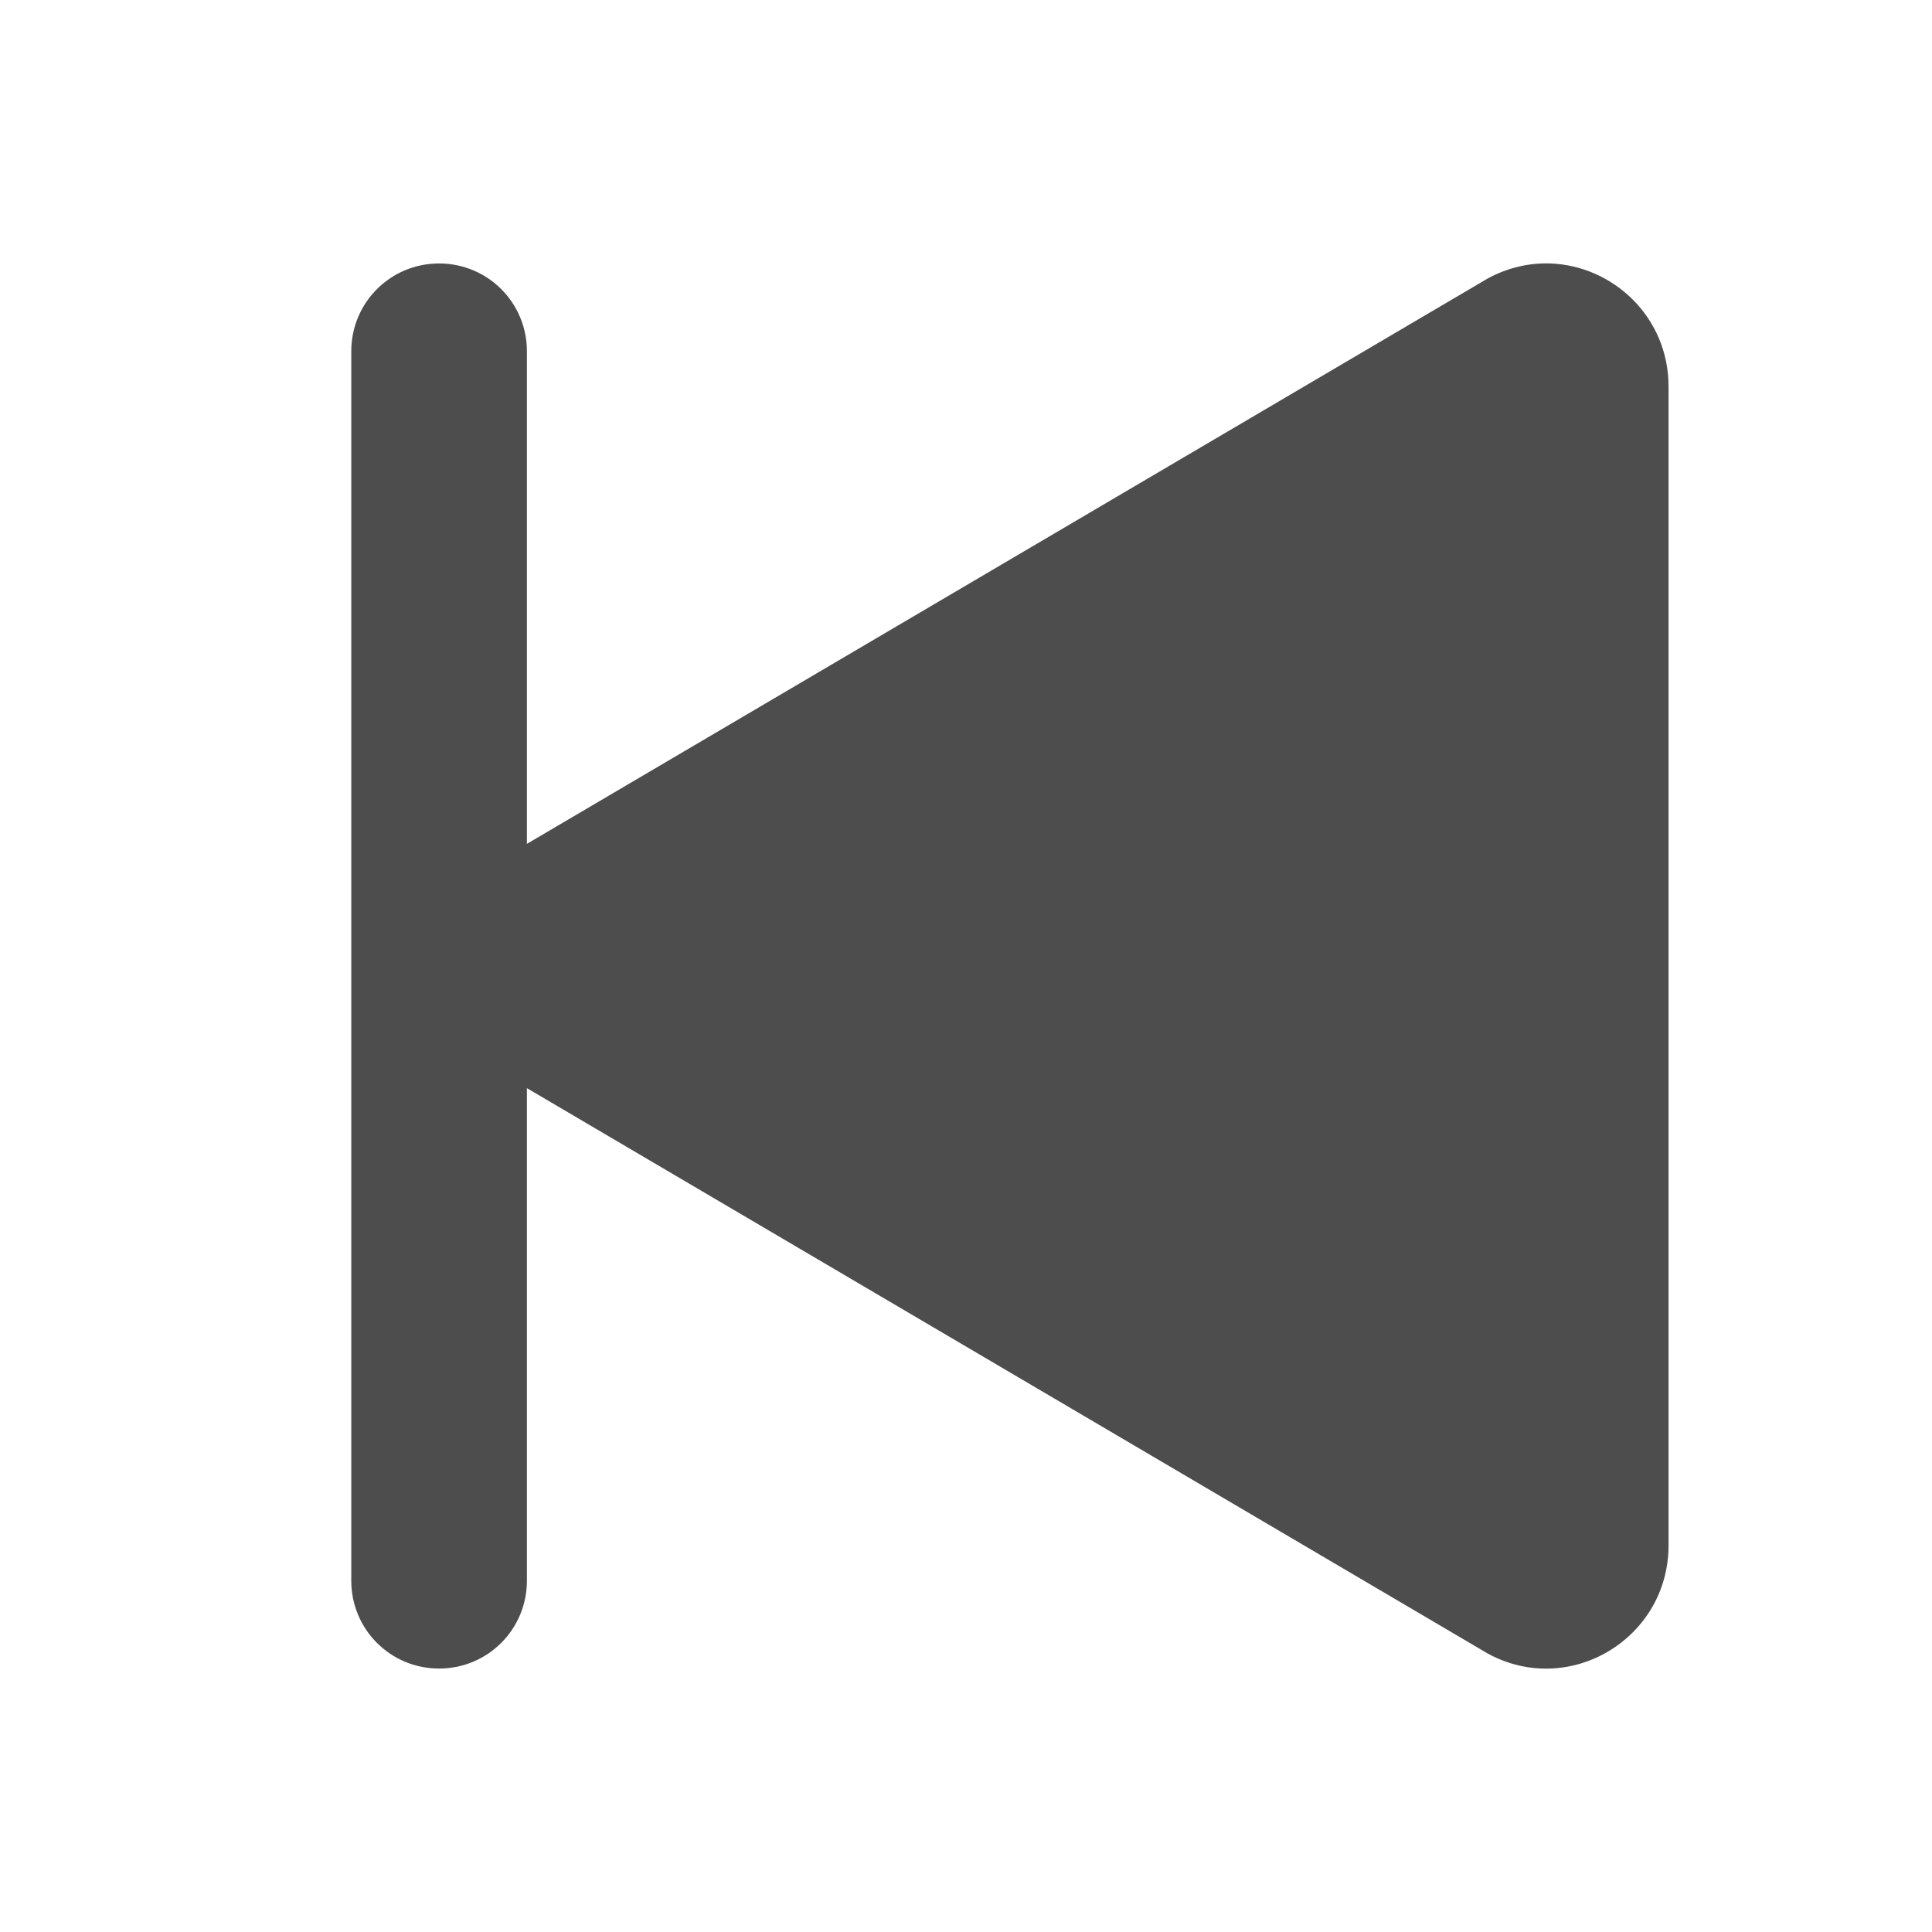
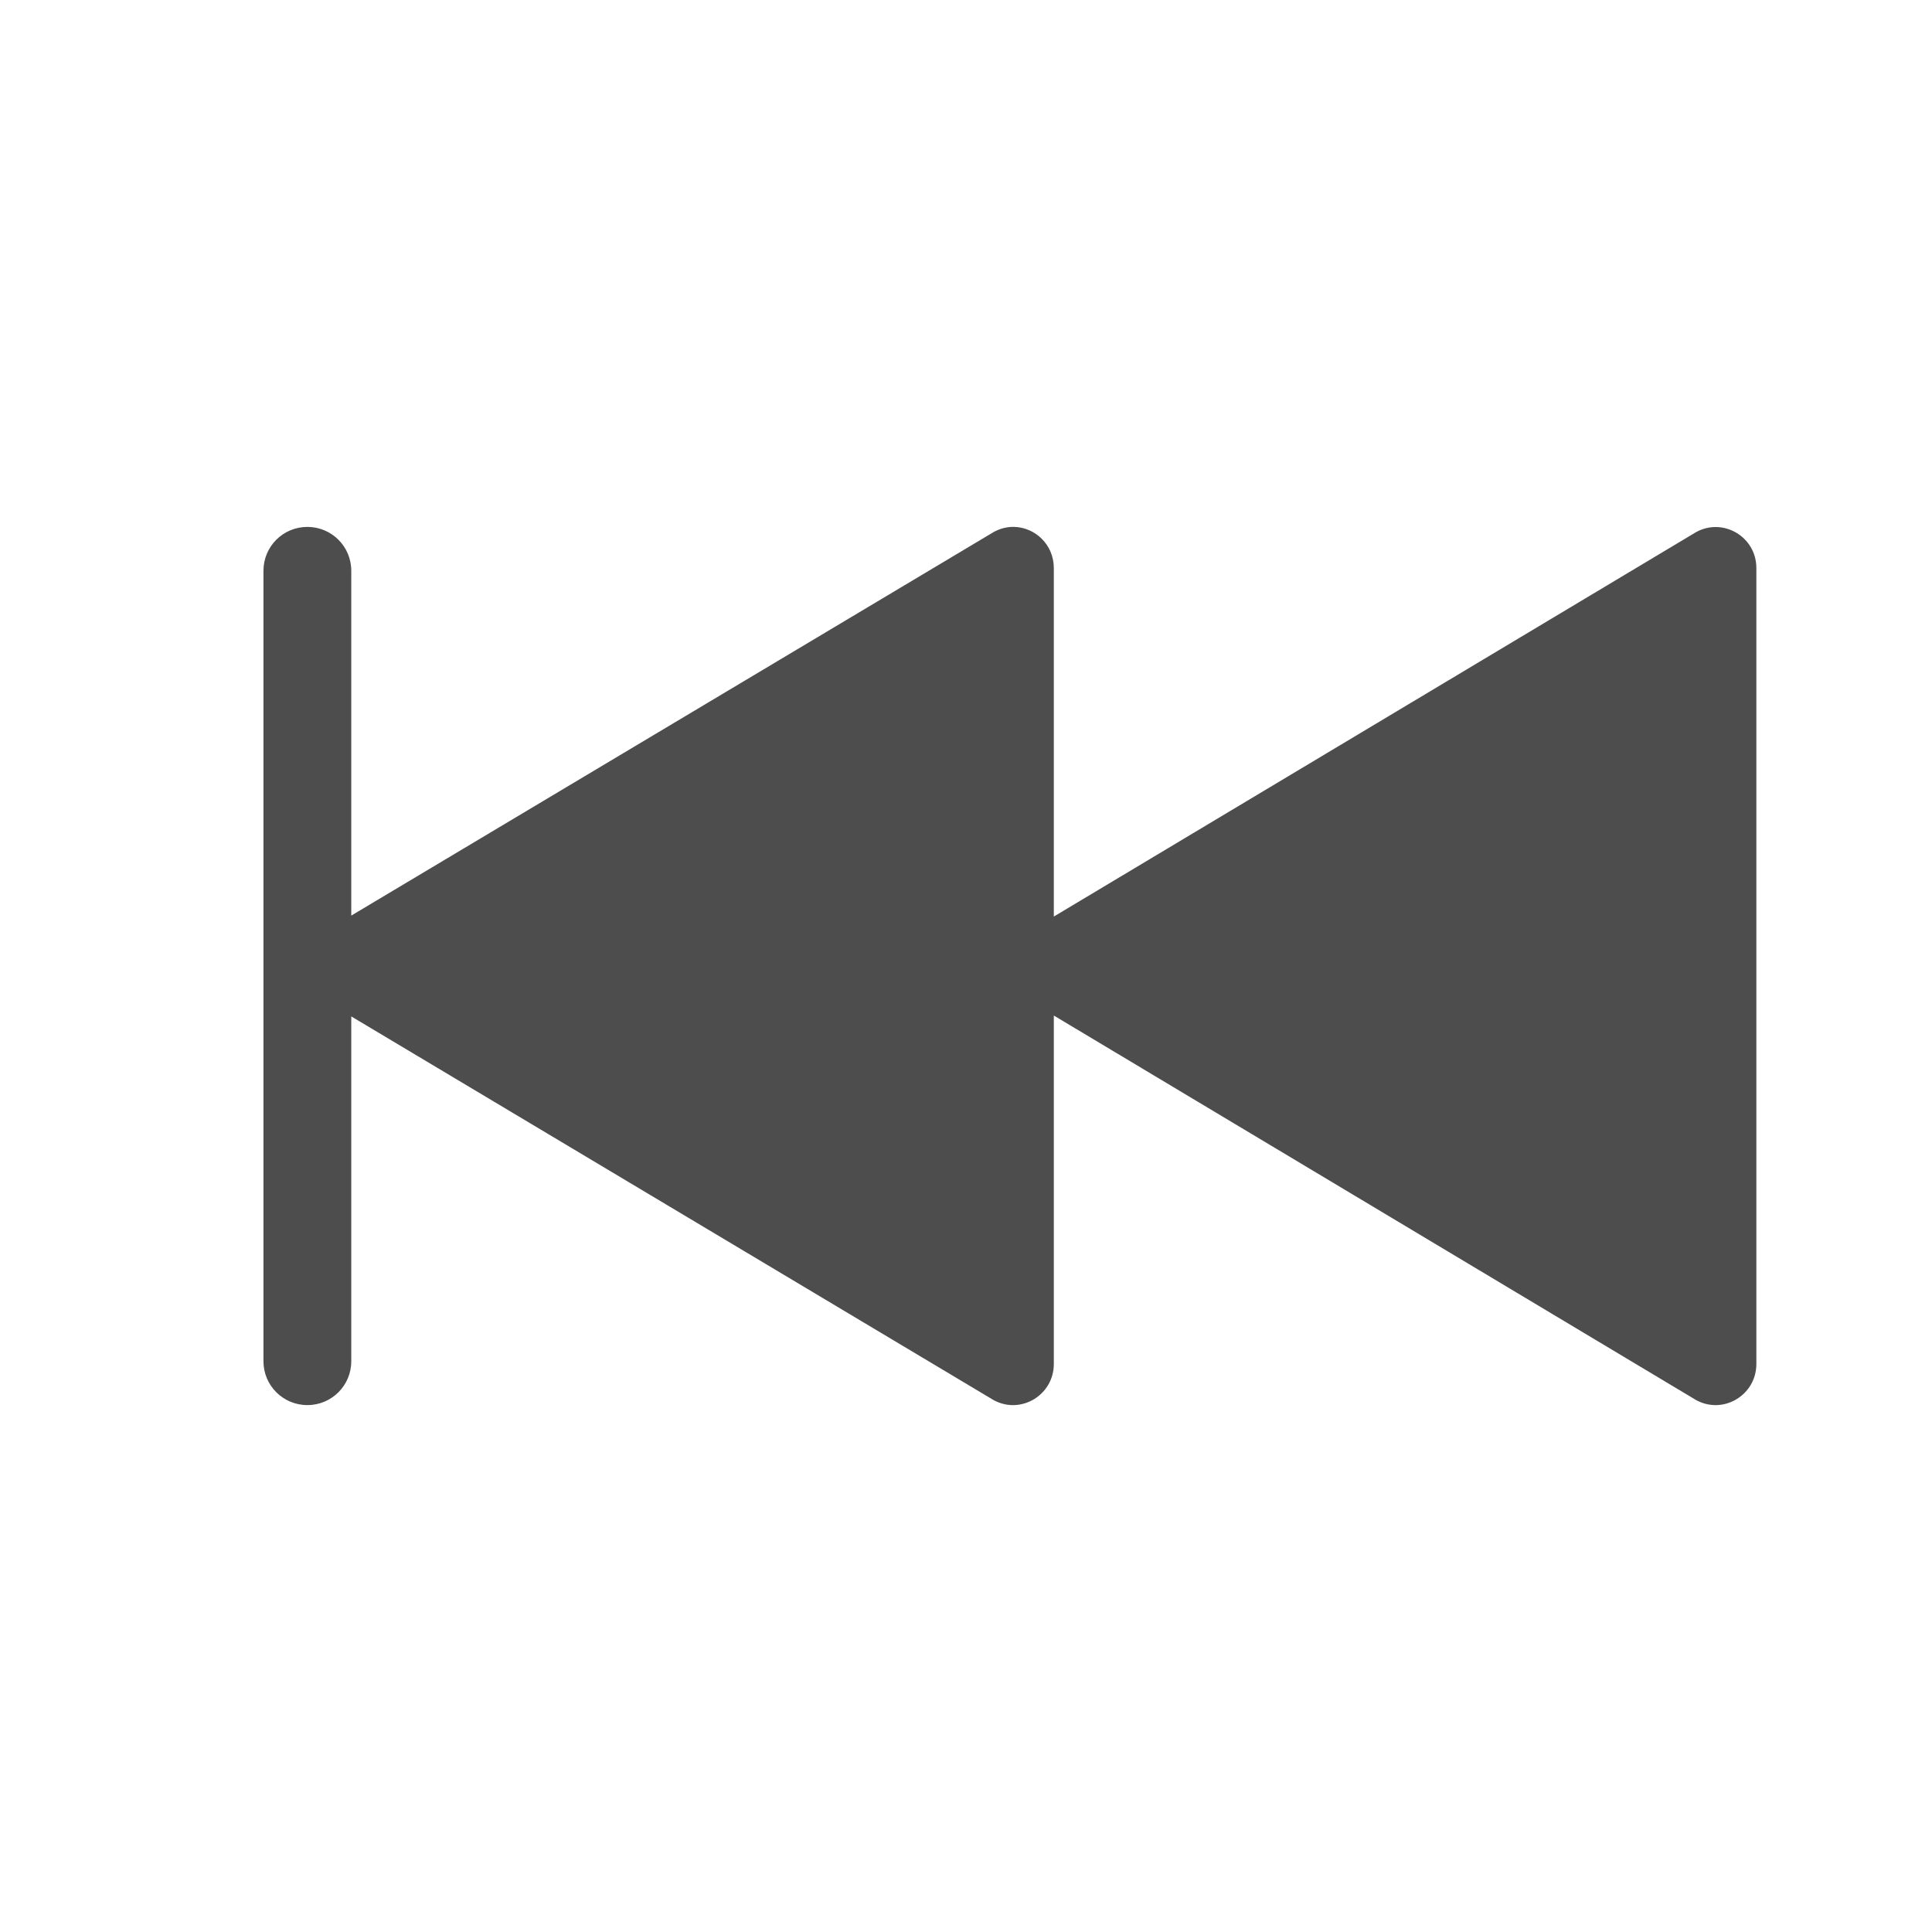
<svg xmlns="http://www.w3.org/2000/svg" width="22" height="22" viewBox="0 0 22 22" version="1.1" id="svg5">
  <defs id="defs2">
    <style id="current-color-scheme" type="text/css">
         .ColorScheme-Text { color:#4d4d4d; }
        </style>
  </defs>
-   <path id="path924" style="fill:currentColor;fill-opacity:1;stroke-width:2.239;stroke-linecap:round;stroke-linejoin:round;stroke-miterlimit:1" class="ColorScheme-Text" d="M 17.654,3 C 18.363,3.025 18.999,3.605 19,4.4 V 17.6 c -0.002,1.061 -1.131,1.736 -2.059,1.229 L 6,12.391 V 18 C 6,18.554 5.554,19 5,19 4.446,19 4,18.554 4,18 V 4 C 4,3.446 4.446,3 5,3 5.554,3 6,3.446 6,4 v 5.609 l 10.941,-6.438 C 17.173,3.045 17.418,2.992 17.654,3 Z" />
+   <path id="path924" style="fill:currentColor;fill-opacity:1;stroke-width:0.746;stroke-linecap:round;stroke-linejoin:round;stroke-miterlimit:1" class="ColorScheme-Text" d="M 3.5,6 C 3.223,6 3,6.223 3,6.5 v 9 C 3,15.777 3.223,16 3.5,16 3.777,16 4,15.777 4,15.5 v -3.926 l 7.314,4.369 c 0.309,0.169 0.685,-0.056 0.686,-0.41 v -3.969 l 7.314,4.379 c 0.309,0.169 0.685,-0.056 0.686,-0.41 V 6.467 C 19.999,6.113 19.623,5.89 19.314,6.059 L 12,10.437 V 6.467 C 11.999,6.202 11.789,6.008 11.553,6 11.474,5.997 11.391,6.016 11.314,6.059 L 4,10.426 V 6.5 C 4,6.223 3.777,6 3.5,6 Z" />
</svg>
